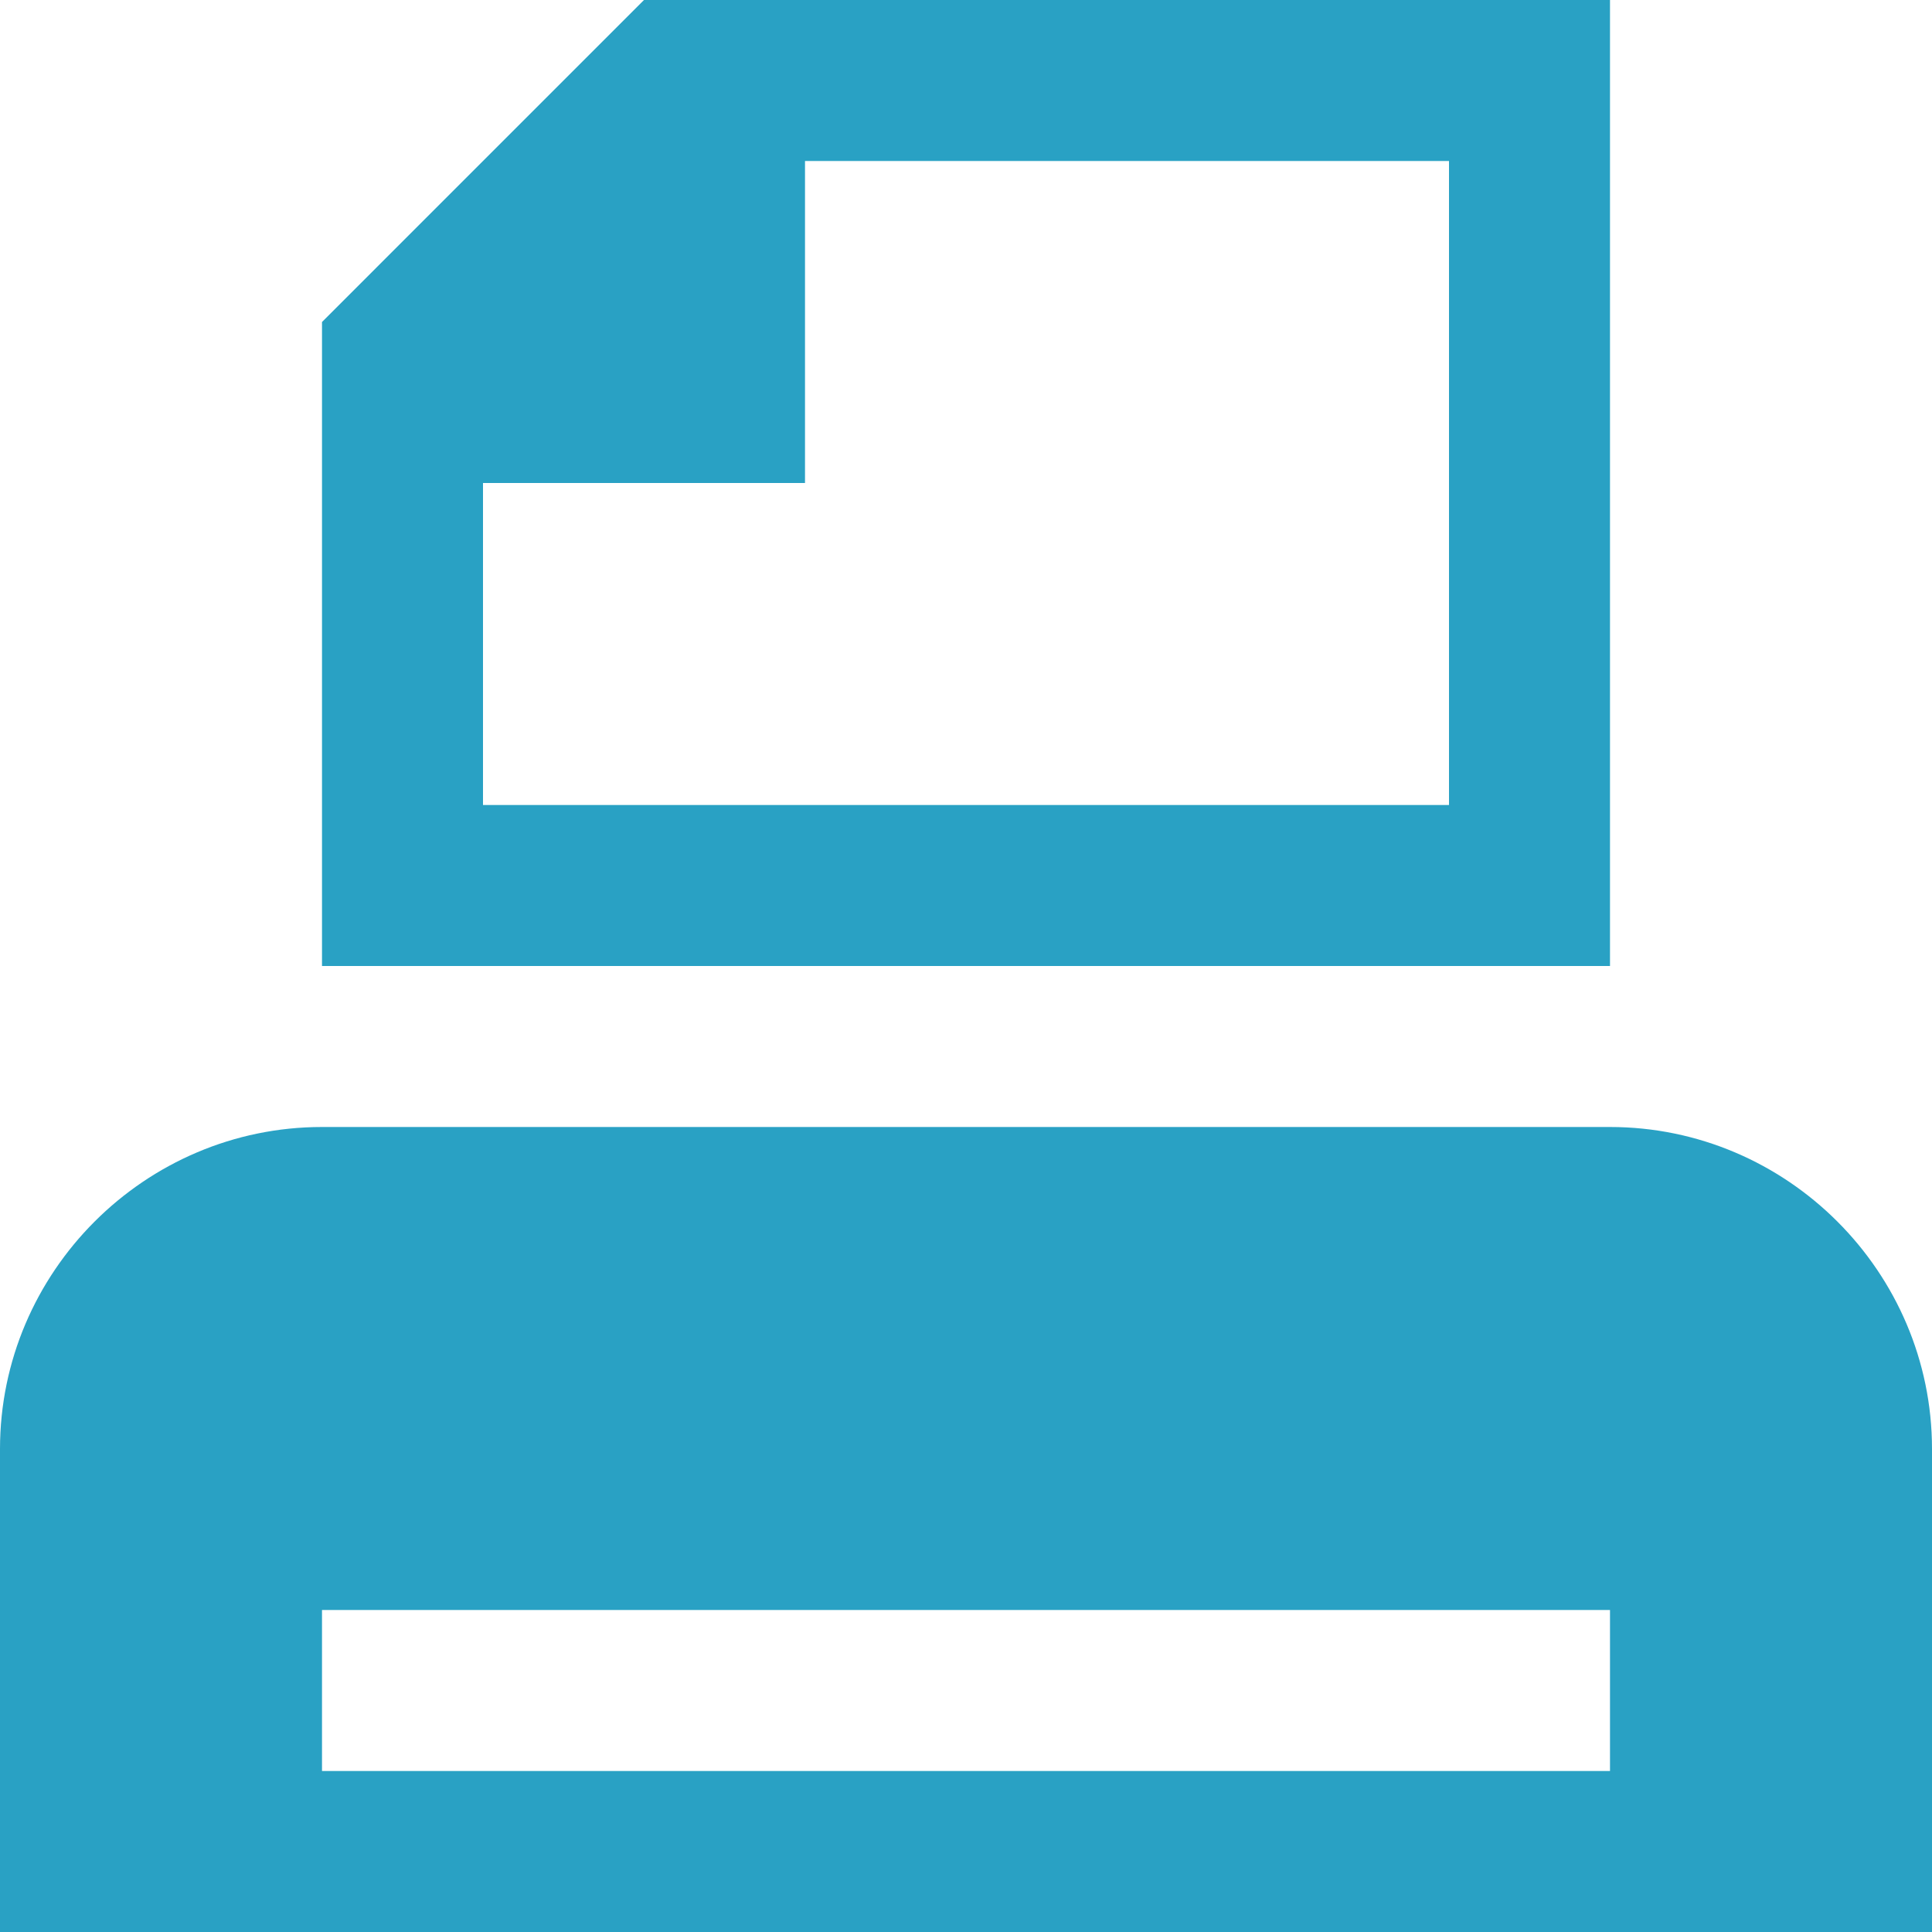
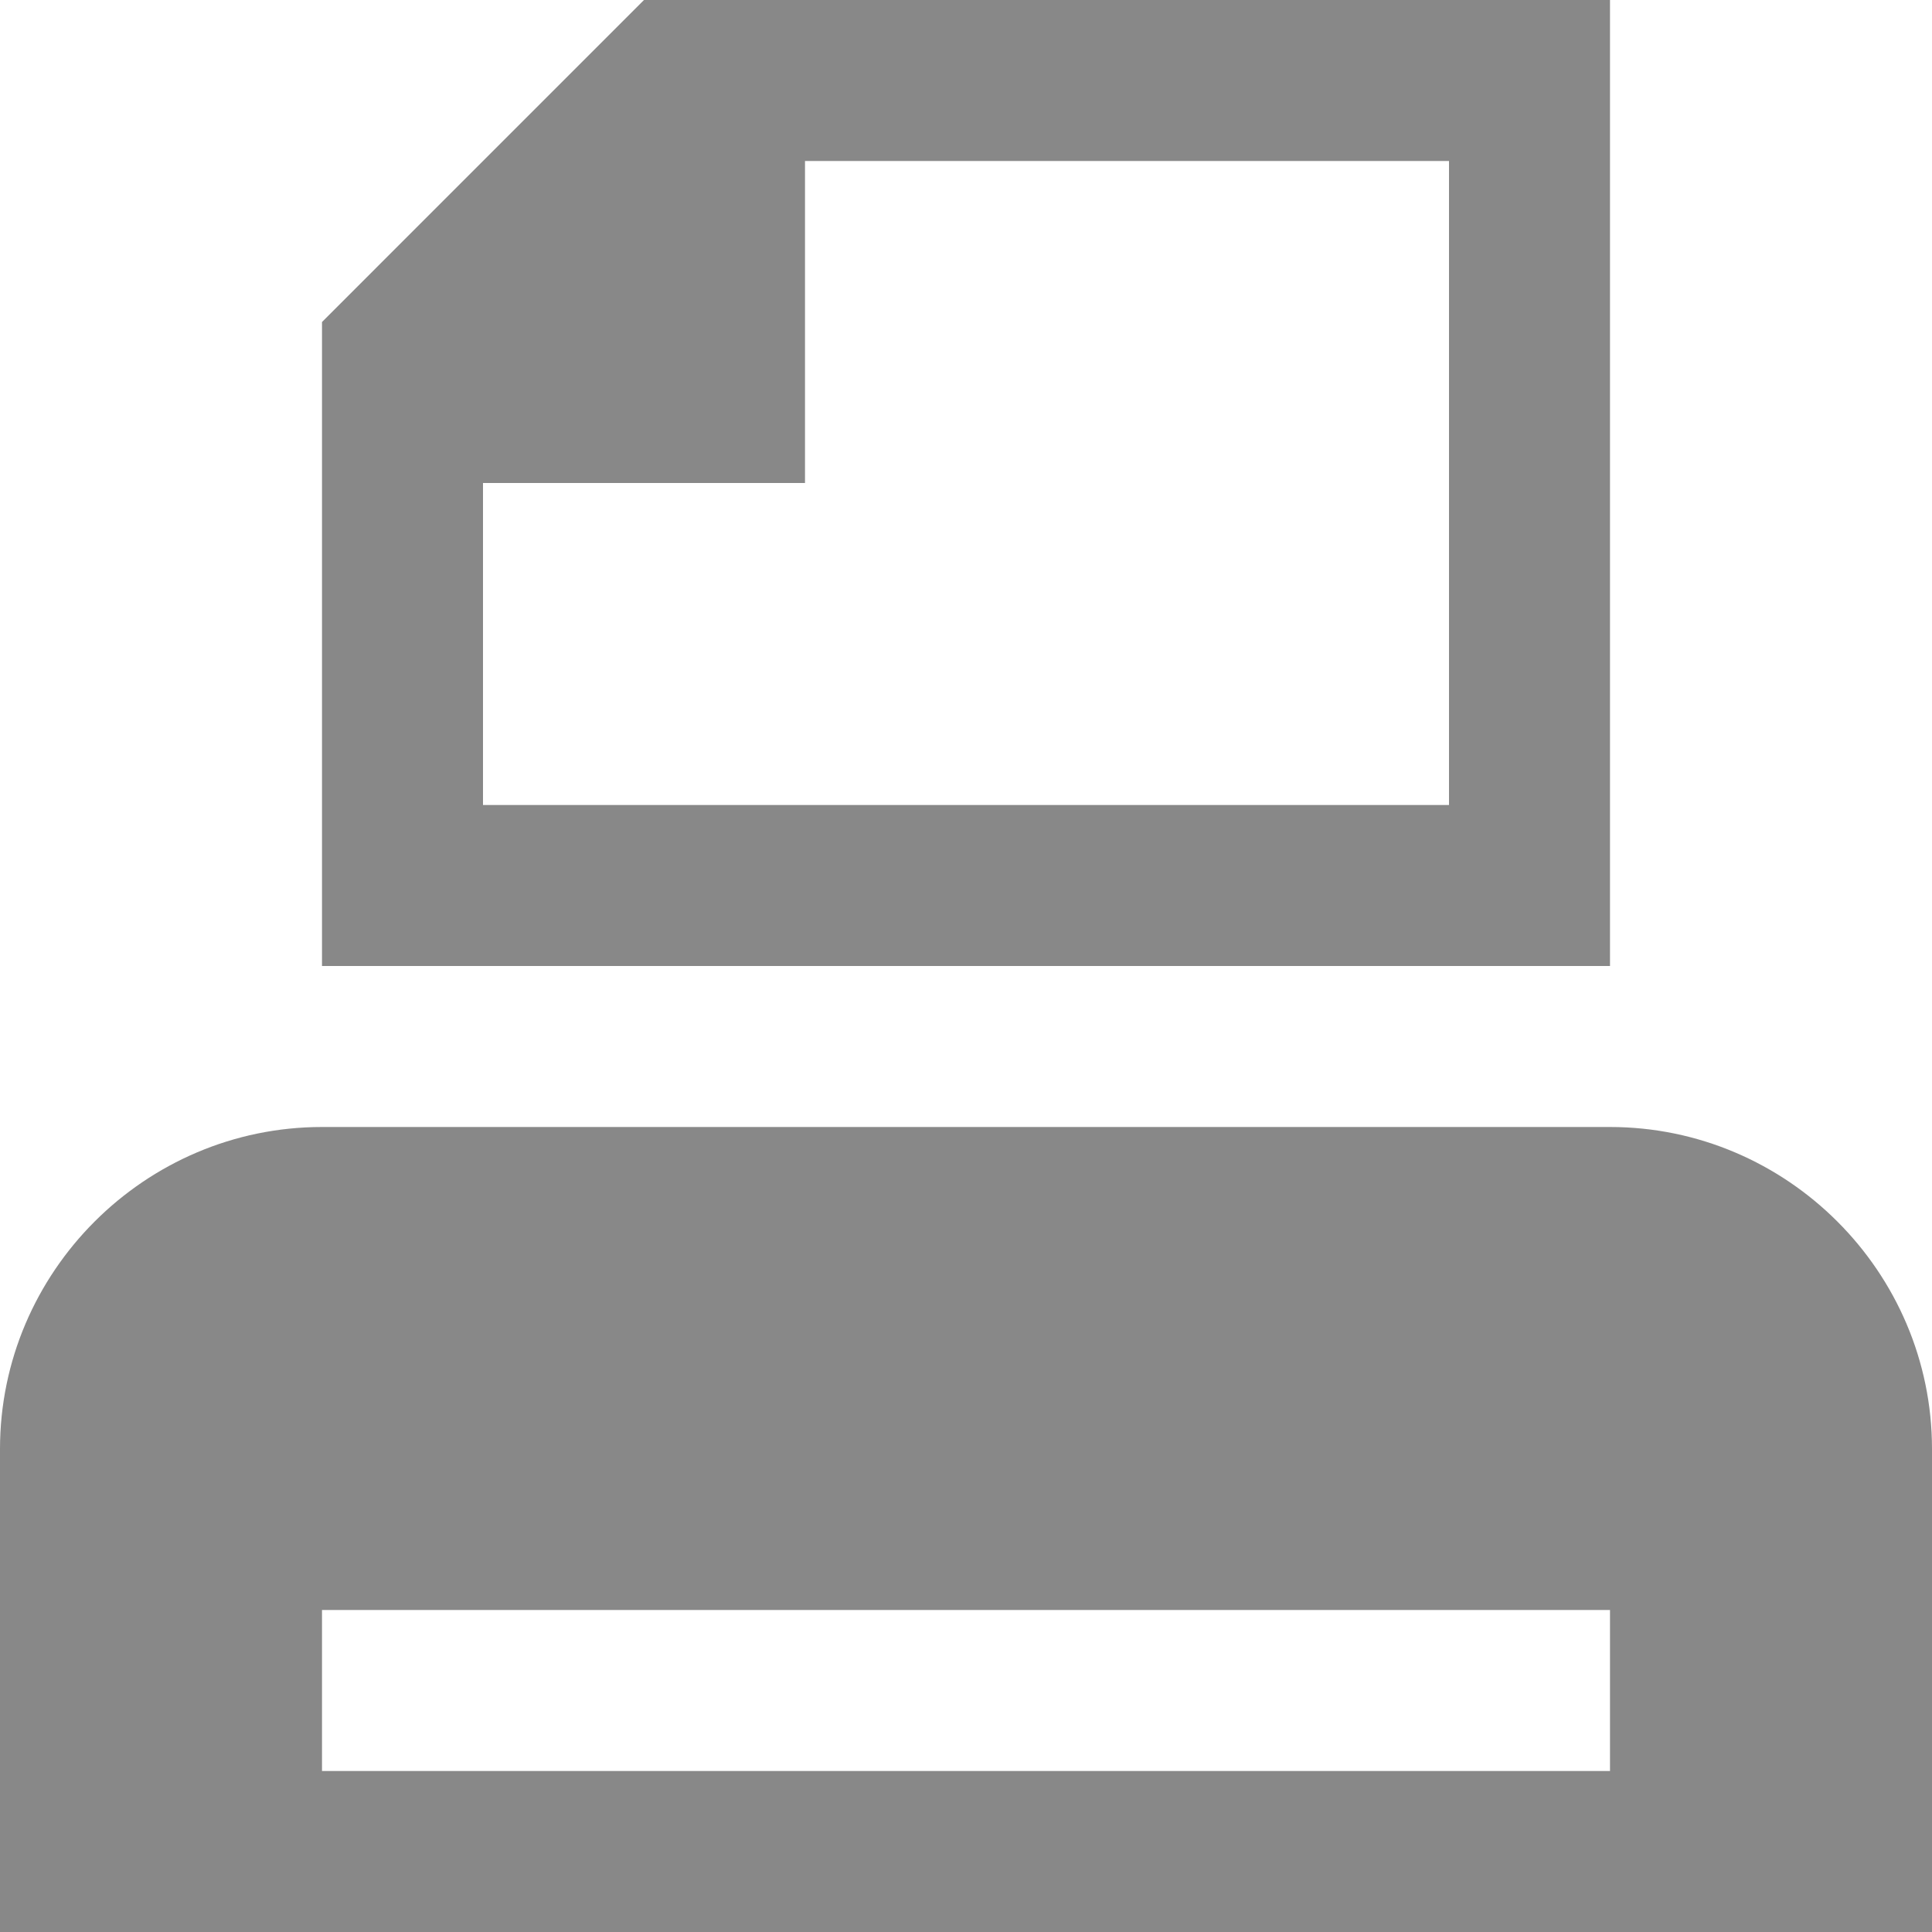
- <svg xmlns="http://www.w3.org/2000/svg" version="1.1" x="0px" y="0px" width="12px" height="12px" viewBox="0 0 12 12" style="overflow:visible;enable-background:new 0 0 12 12;" xml:space="preserve" preserveAspectRatio="xMinYMid meet">
-   <defs>
- </defs>
-   <path style="fill:#29a1c4;" d="M12,9c0-1.1-0.9-2-2-2H2C0.9,7,0,7.9,0,9v3h12V9z M10,11H2v-1h8V11z M4,0L2,2v4h8V0H4z M9,5H3V3h2V1  h4V5z" />
+ <svg xmlns="http://www.w3.org/2000/svg" width="12" height="12" viewBox="0 0 12 12" preserveAspectRatio="xMinYMid meet" overflow="visible">
+   <path d="M12 9c0-1.1-.9-2-2-2h-8c-1.1 0-2 .9-2 2v3h12v-3zm-2 2h-8v-1h8v1zm-6-11l-2 2v4h8v-6h-6zm5 5h-6v-2h2v-2h4v4z" fill="#888" />
</svg>
